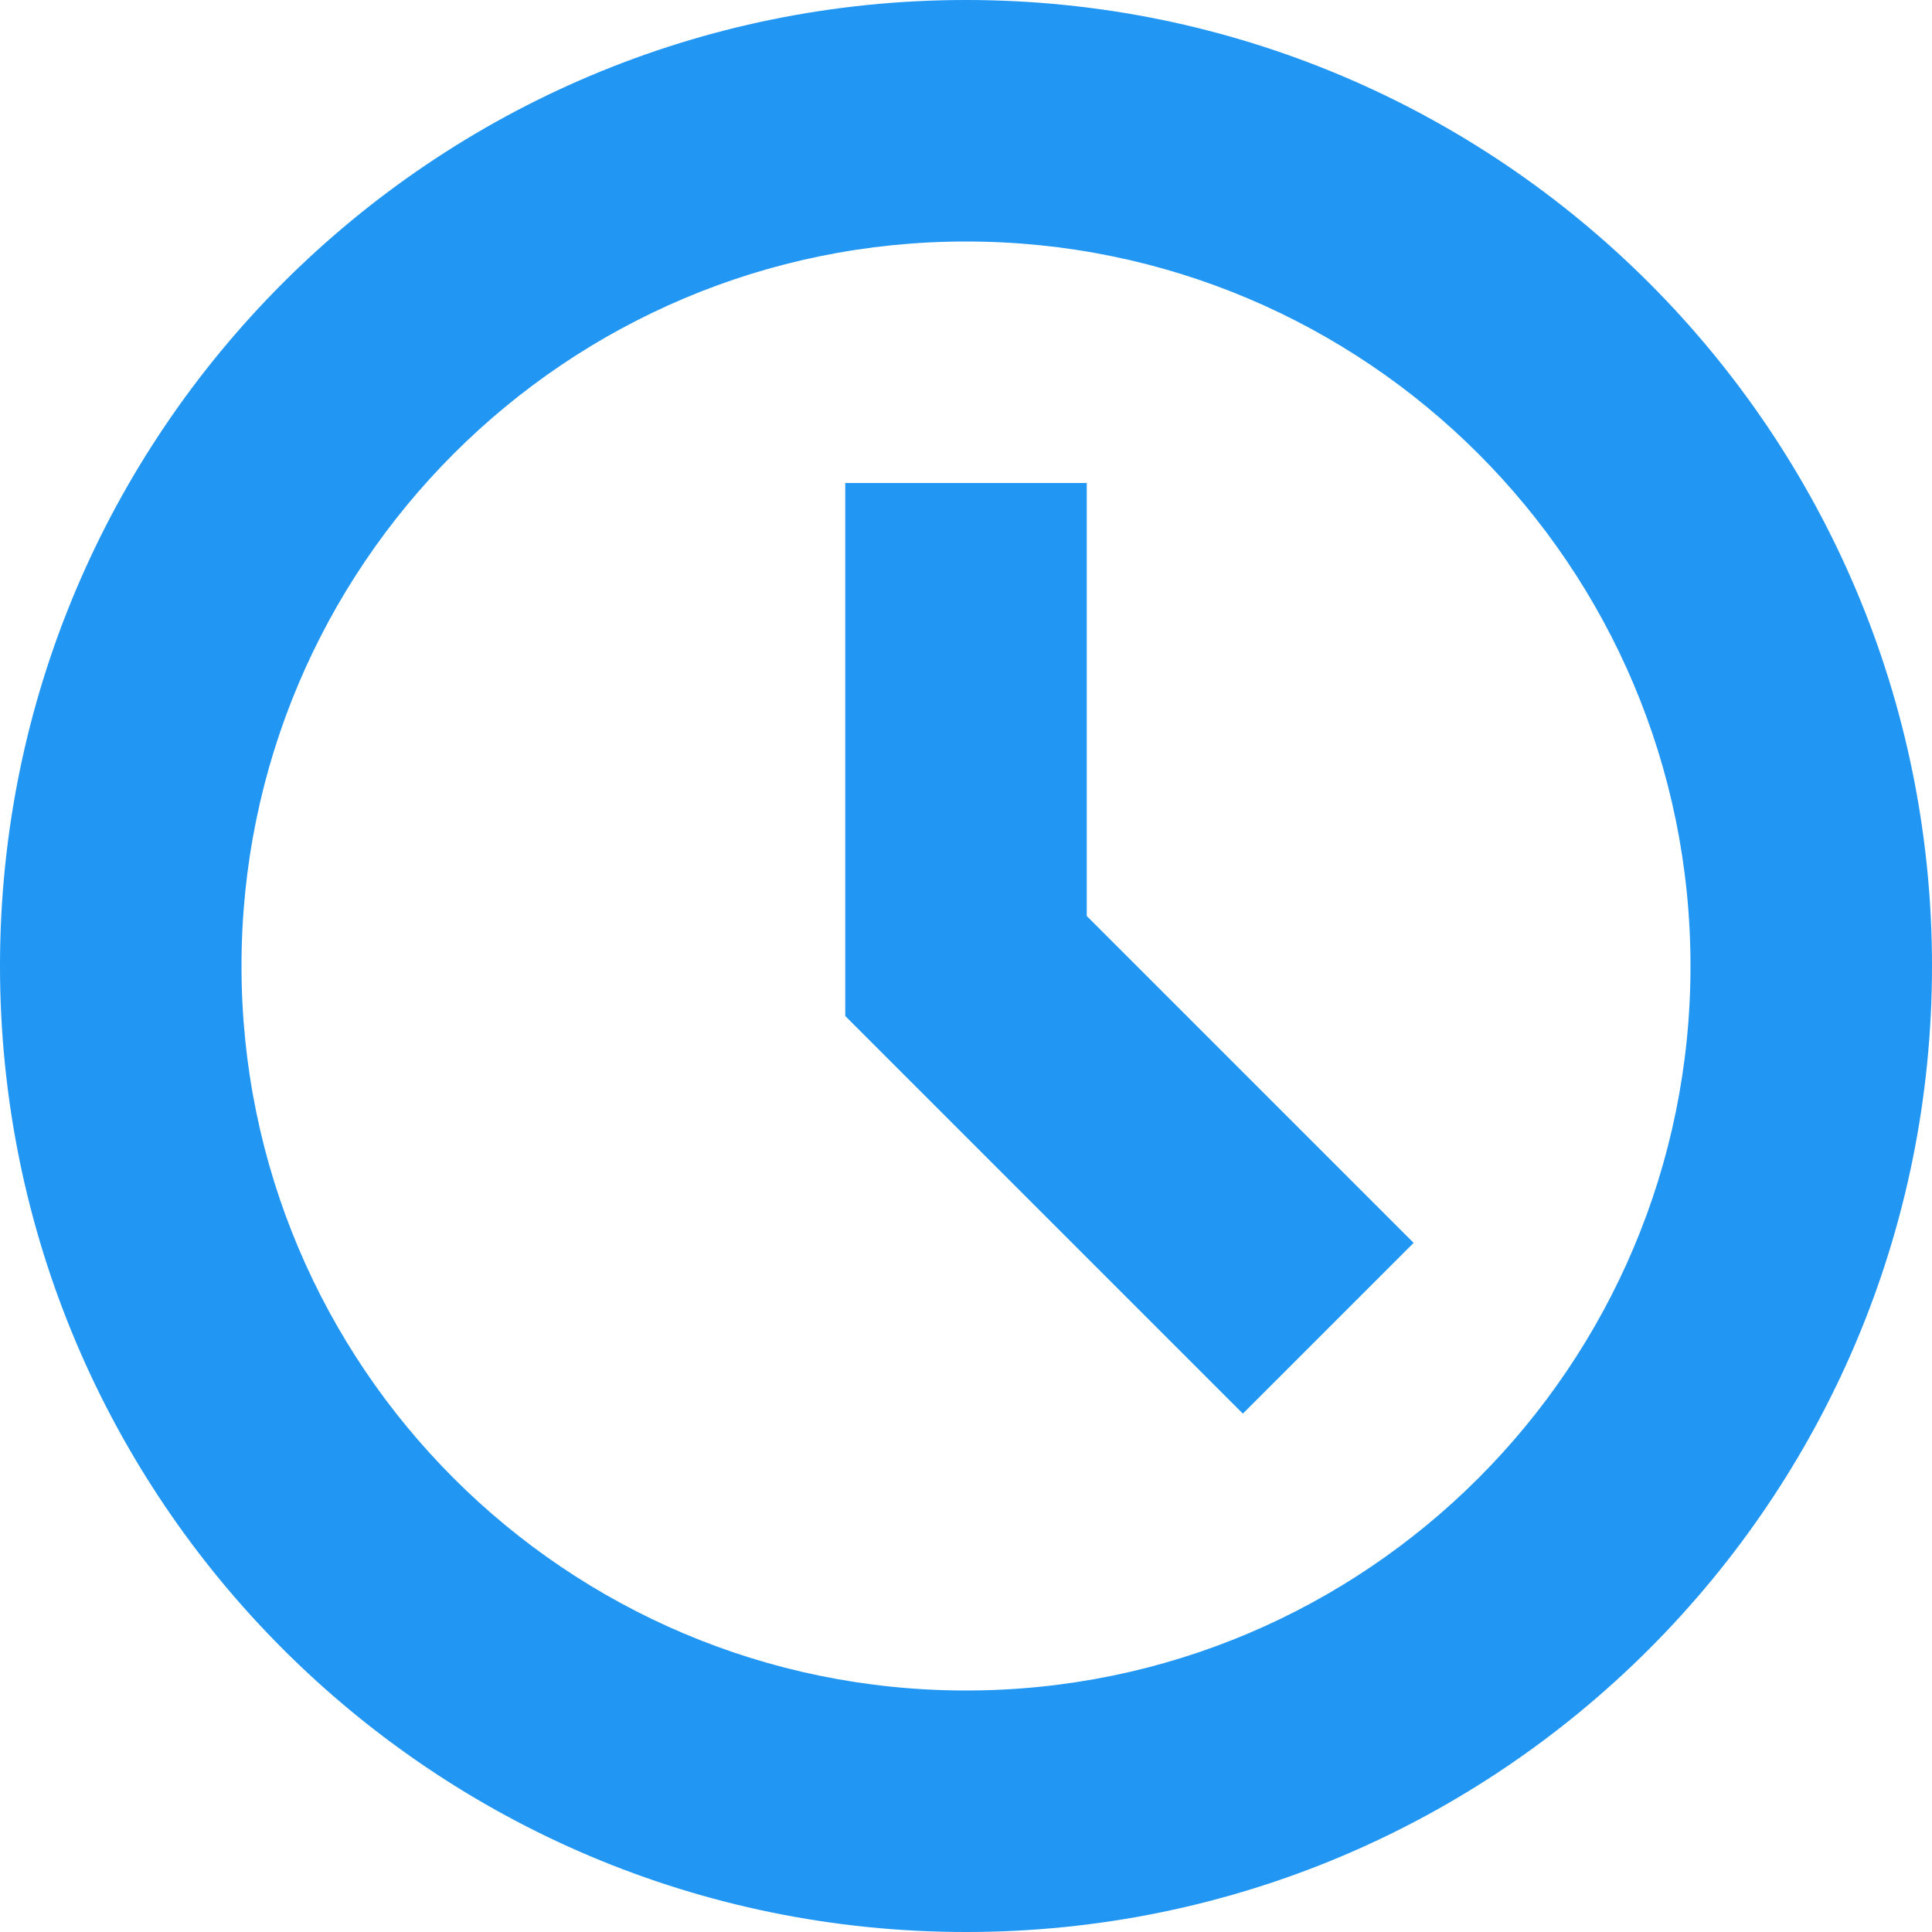
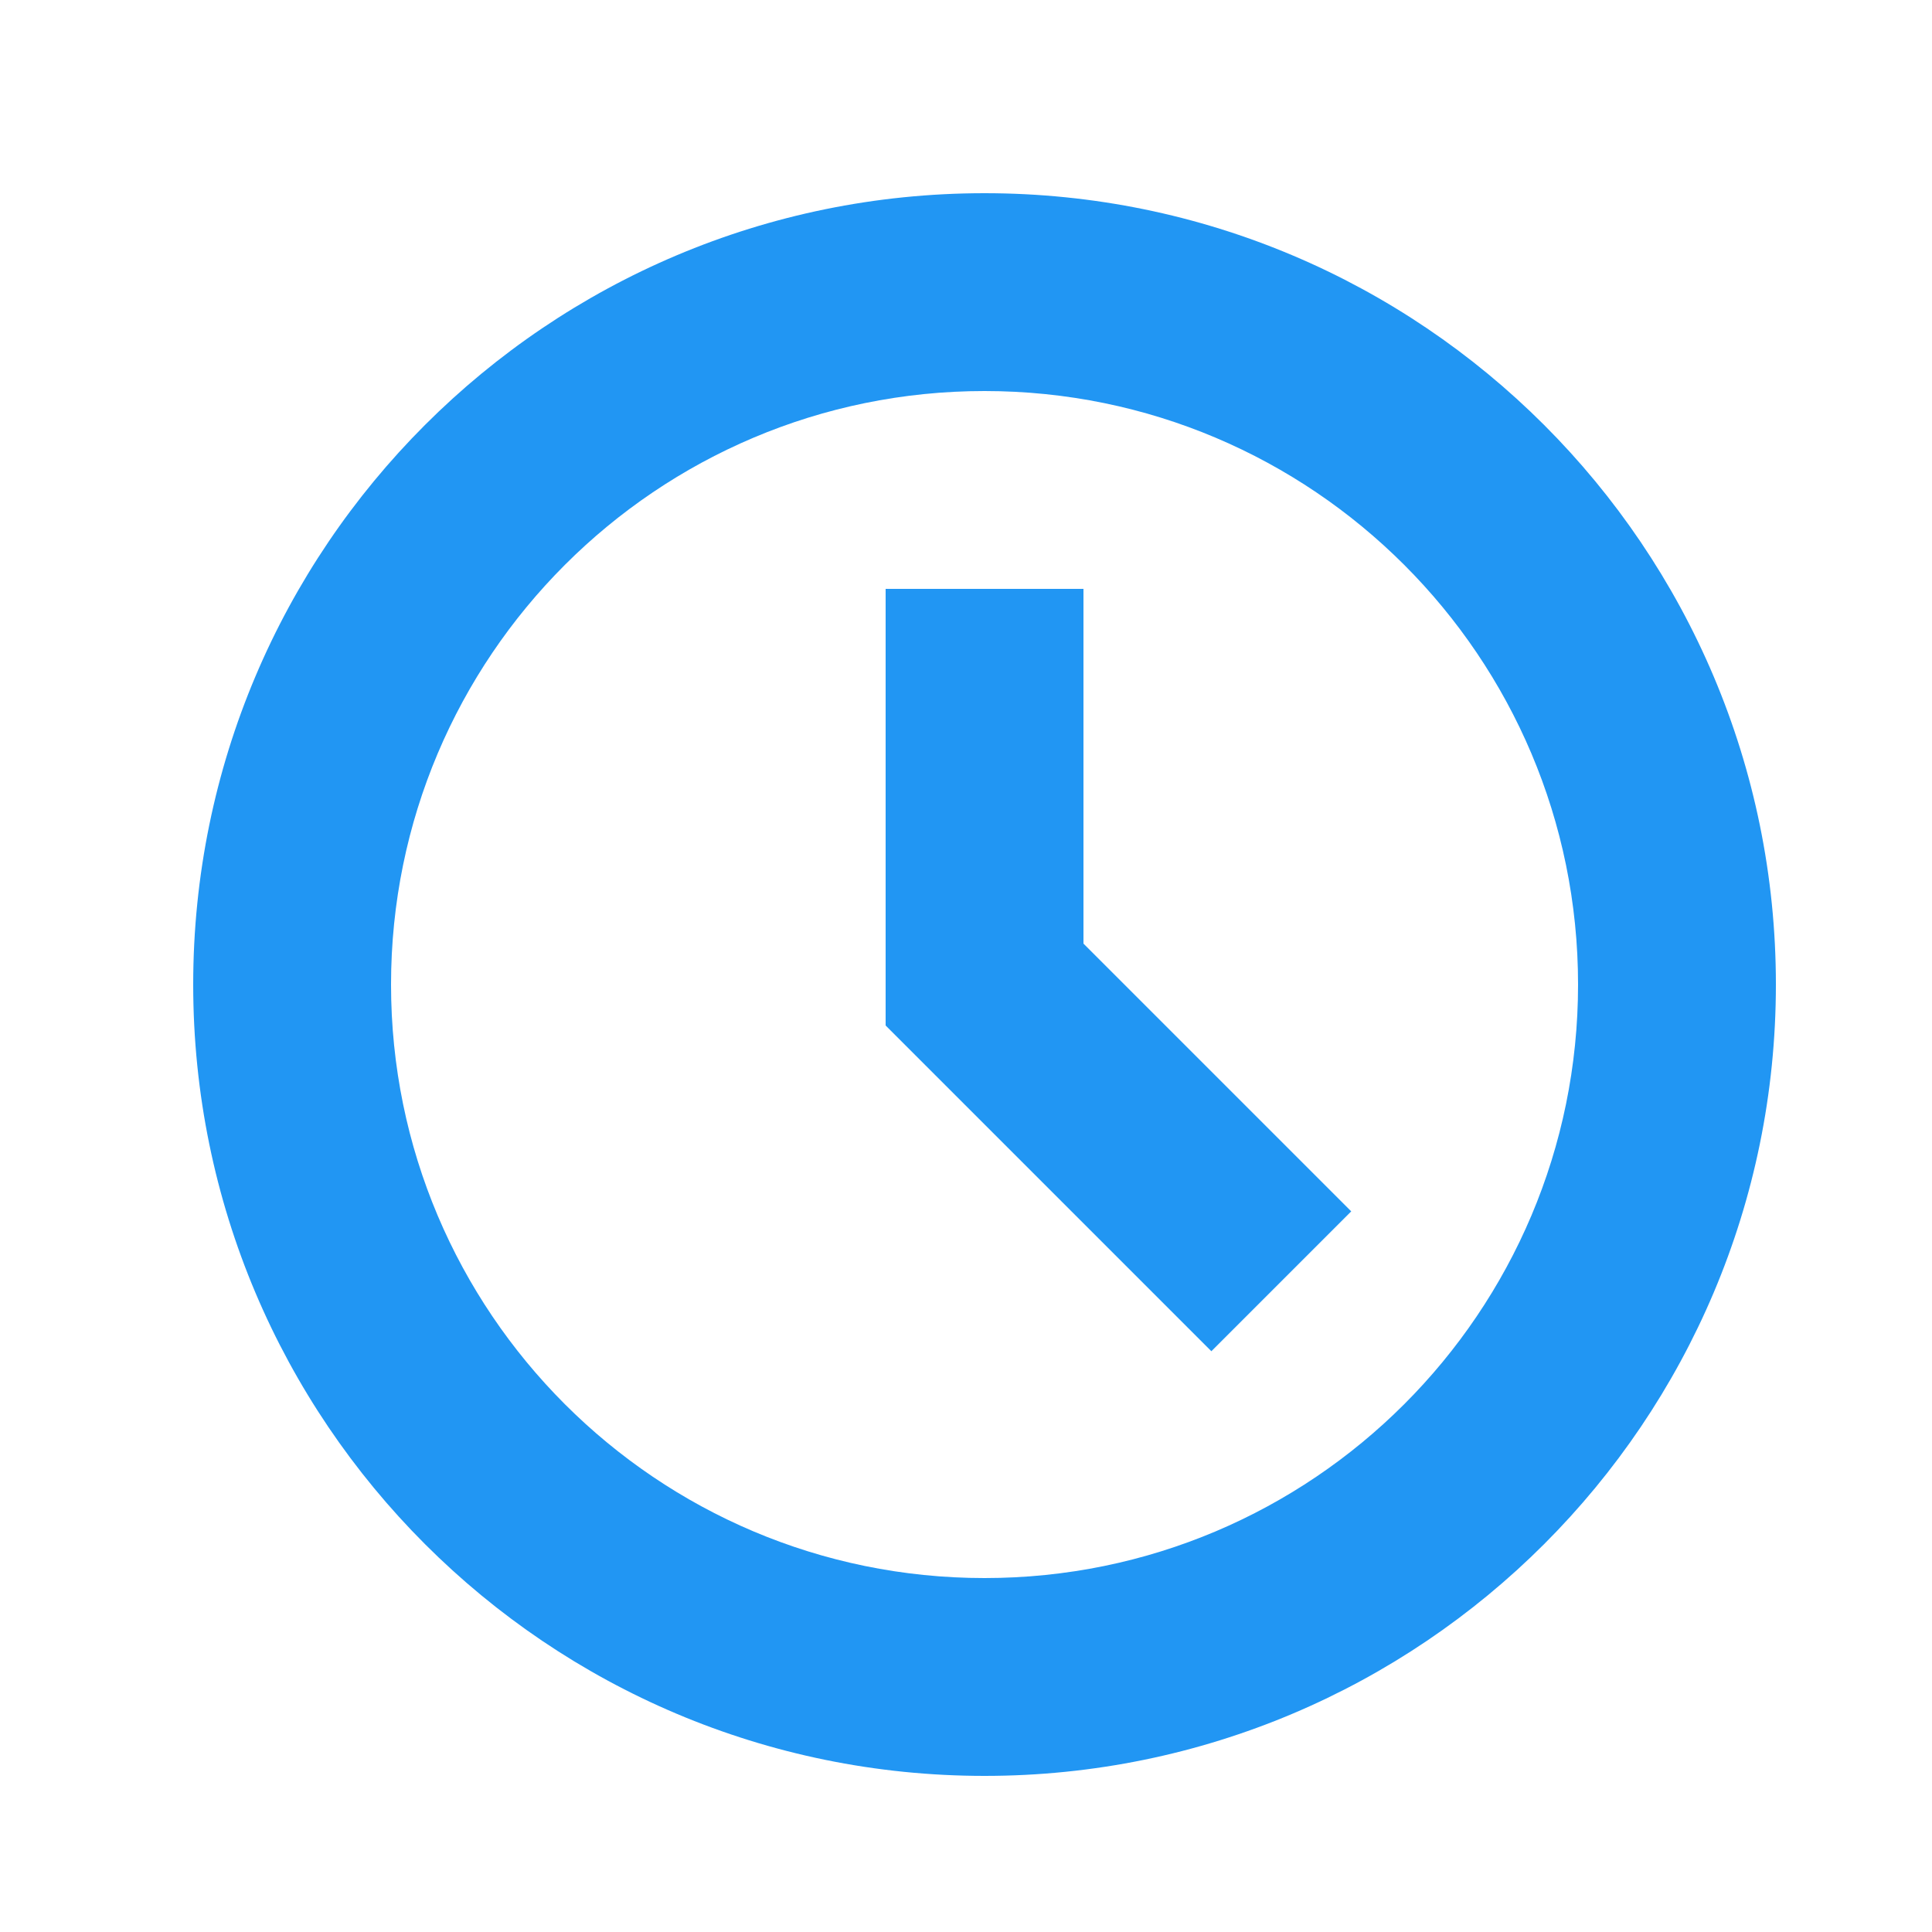
- <svg xmlns="http://www.w3.org/2000/svg" width="200" height="200" viewBox="0 0 200 200" version="1.1">
+ <svg xmlns="http://www.w3.org/2000/svg" width="200" height="200" viewBox="-20 -20 200 200" version="1.1">
  <defs>
    <style type="text/css">
@font-face { font-family: ifont; src: url("//at.alicdn.com/t/font_1442373896_4754455.eot?#iefix") format("embedded-opentype"), url("//at.alicdn.com/t/font_1442373896_4754455.woff") format("woff"), url("//at.alicdn.com/t/font_1442373896_4754455.ttf") format("truetype"), url("//at.alicdn.com/t/font_1442373896_4754455.svg#ifont") format("svg"); }

</style>
  </defs>
  <g class="transform-group">
-     <g transform="scale(0.1953125, 0.1953125)">
+     <g transform="scale(0.16, 0.16)">
      <path d="M658.752 749.248l-210.752-210.752 0-282.496 128 0 0 229.504 173.248 173.248zM512 0c-282.784 0-512 229.216-512 512s229.216 512 512 512 512-229.216 512-512-229.216-512-512-512zM512 896c-212.064 0-384-171.936-384-384s171.936-384 384-384c212.064 0 384 171.936 384 384 0 212.064-171.936 384-384 384z" fill="#2196F3" />
    </g>
  </g>
</svg>
